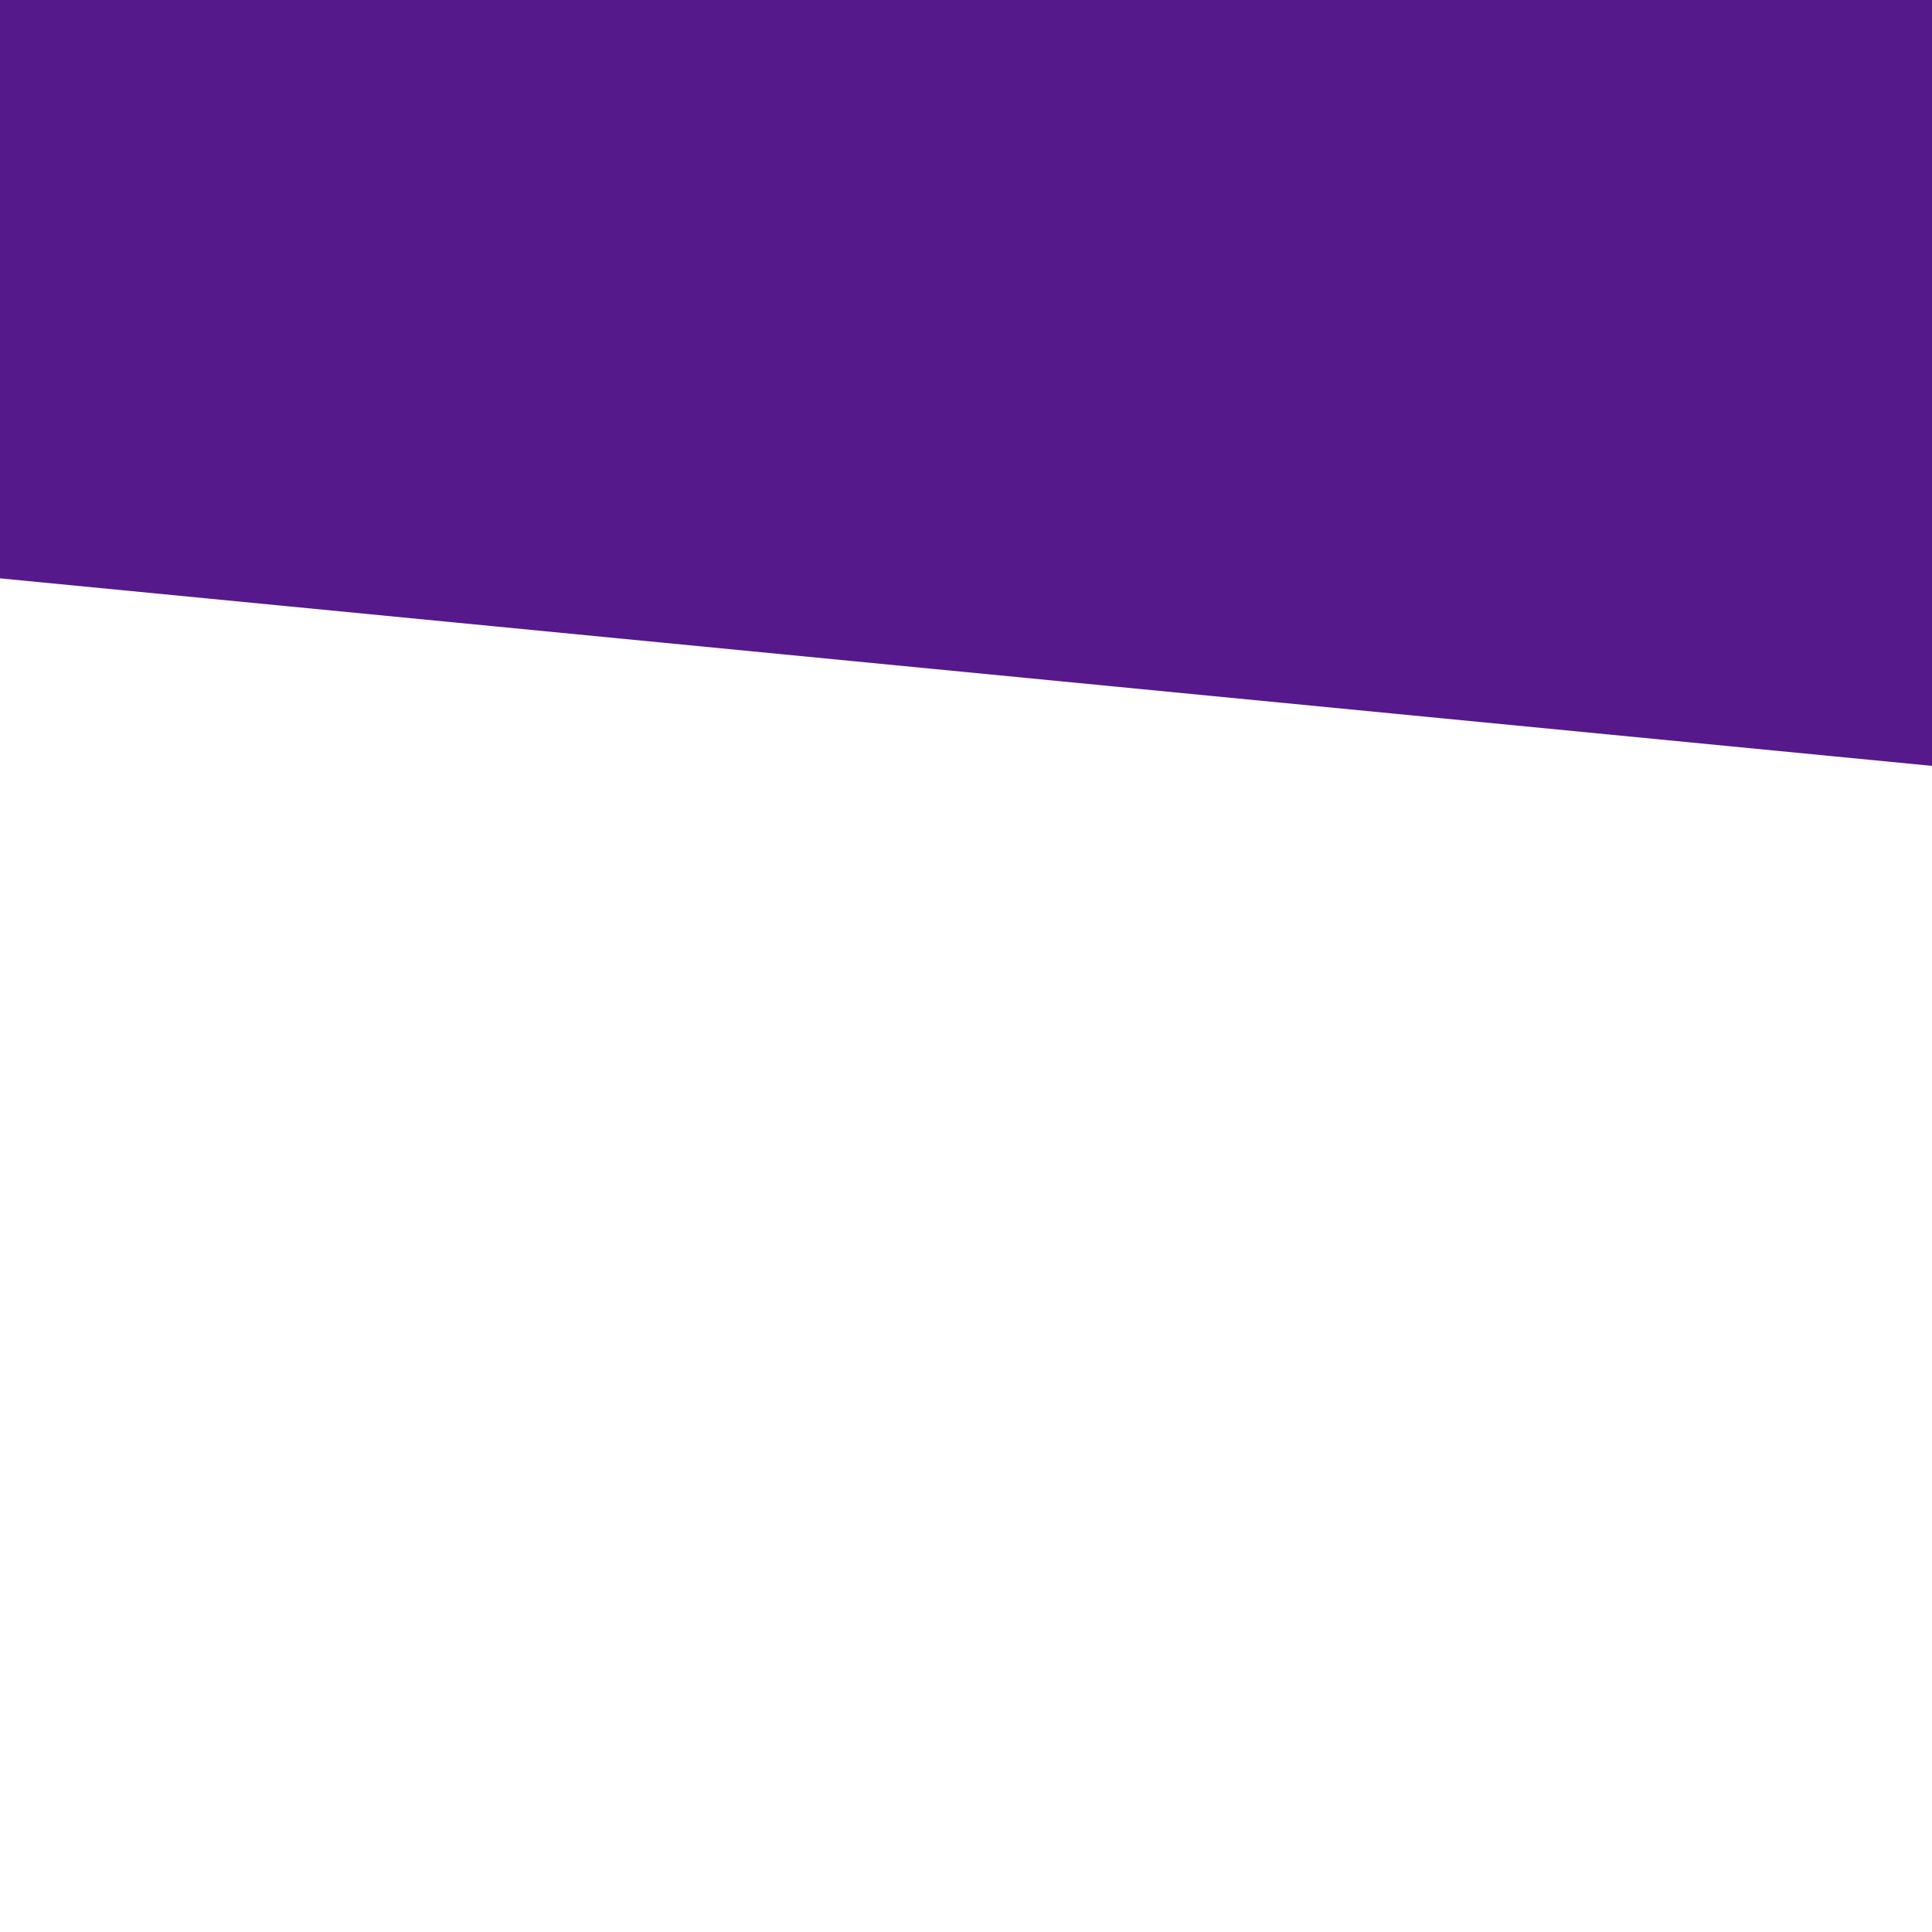
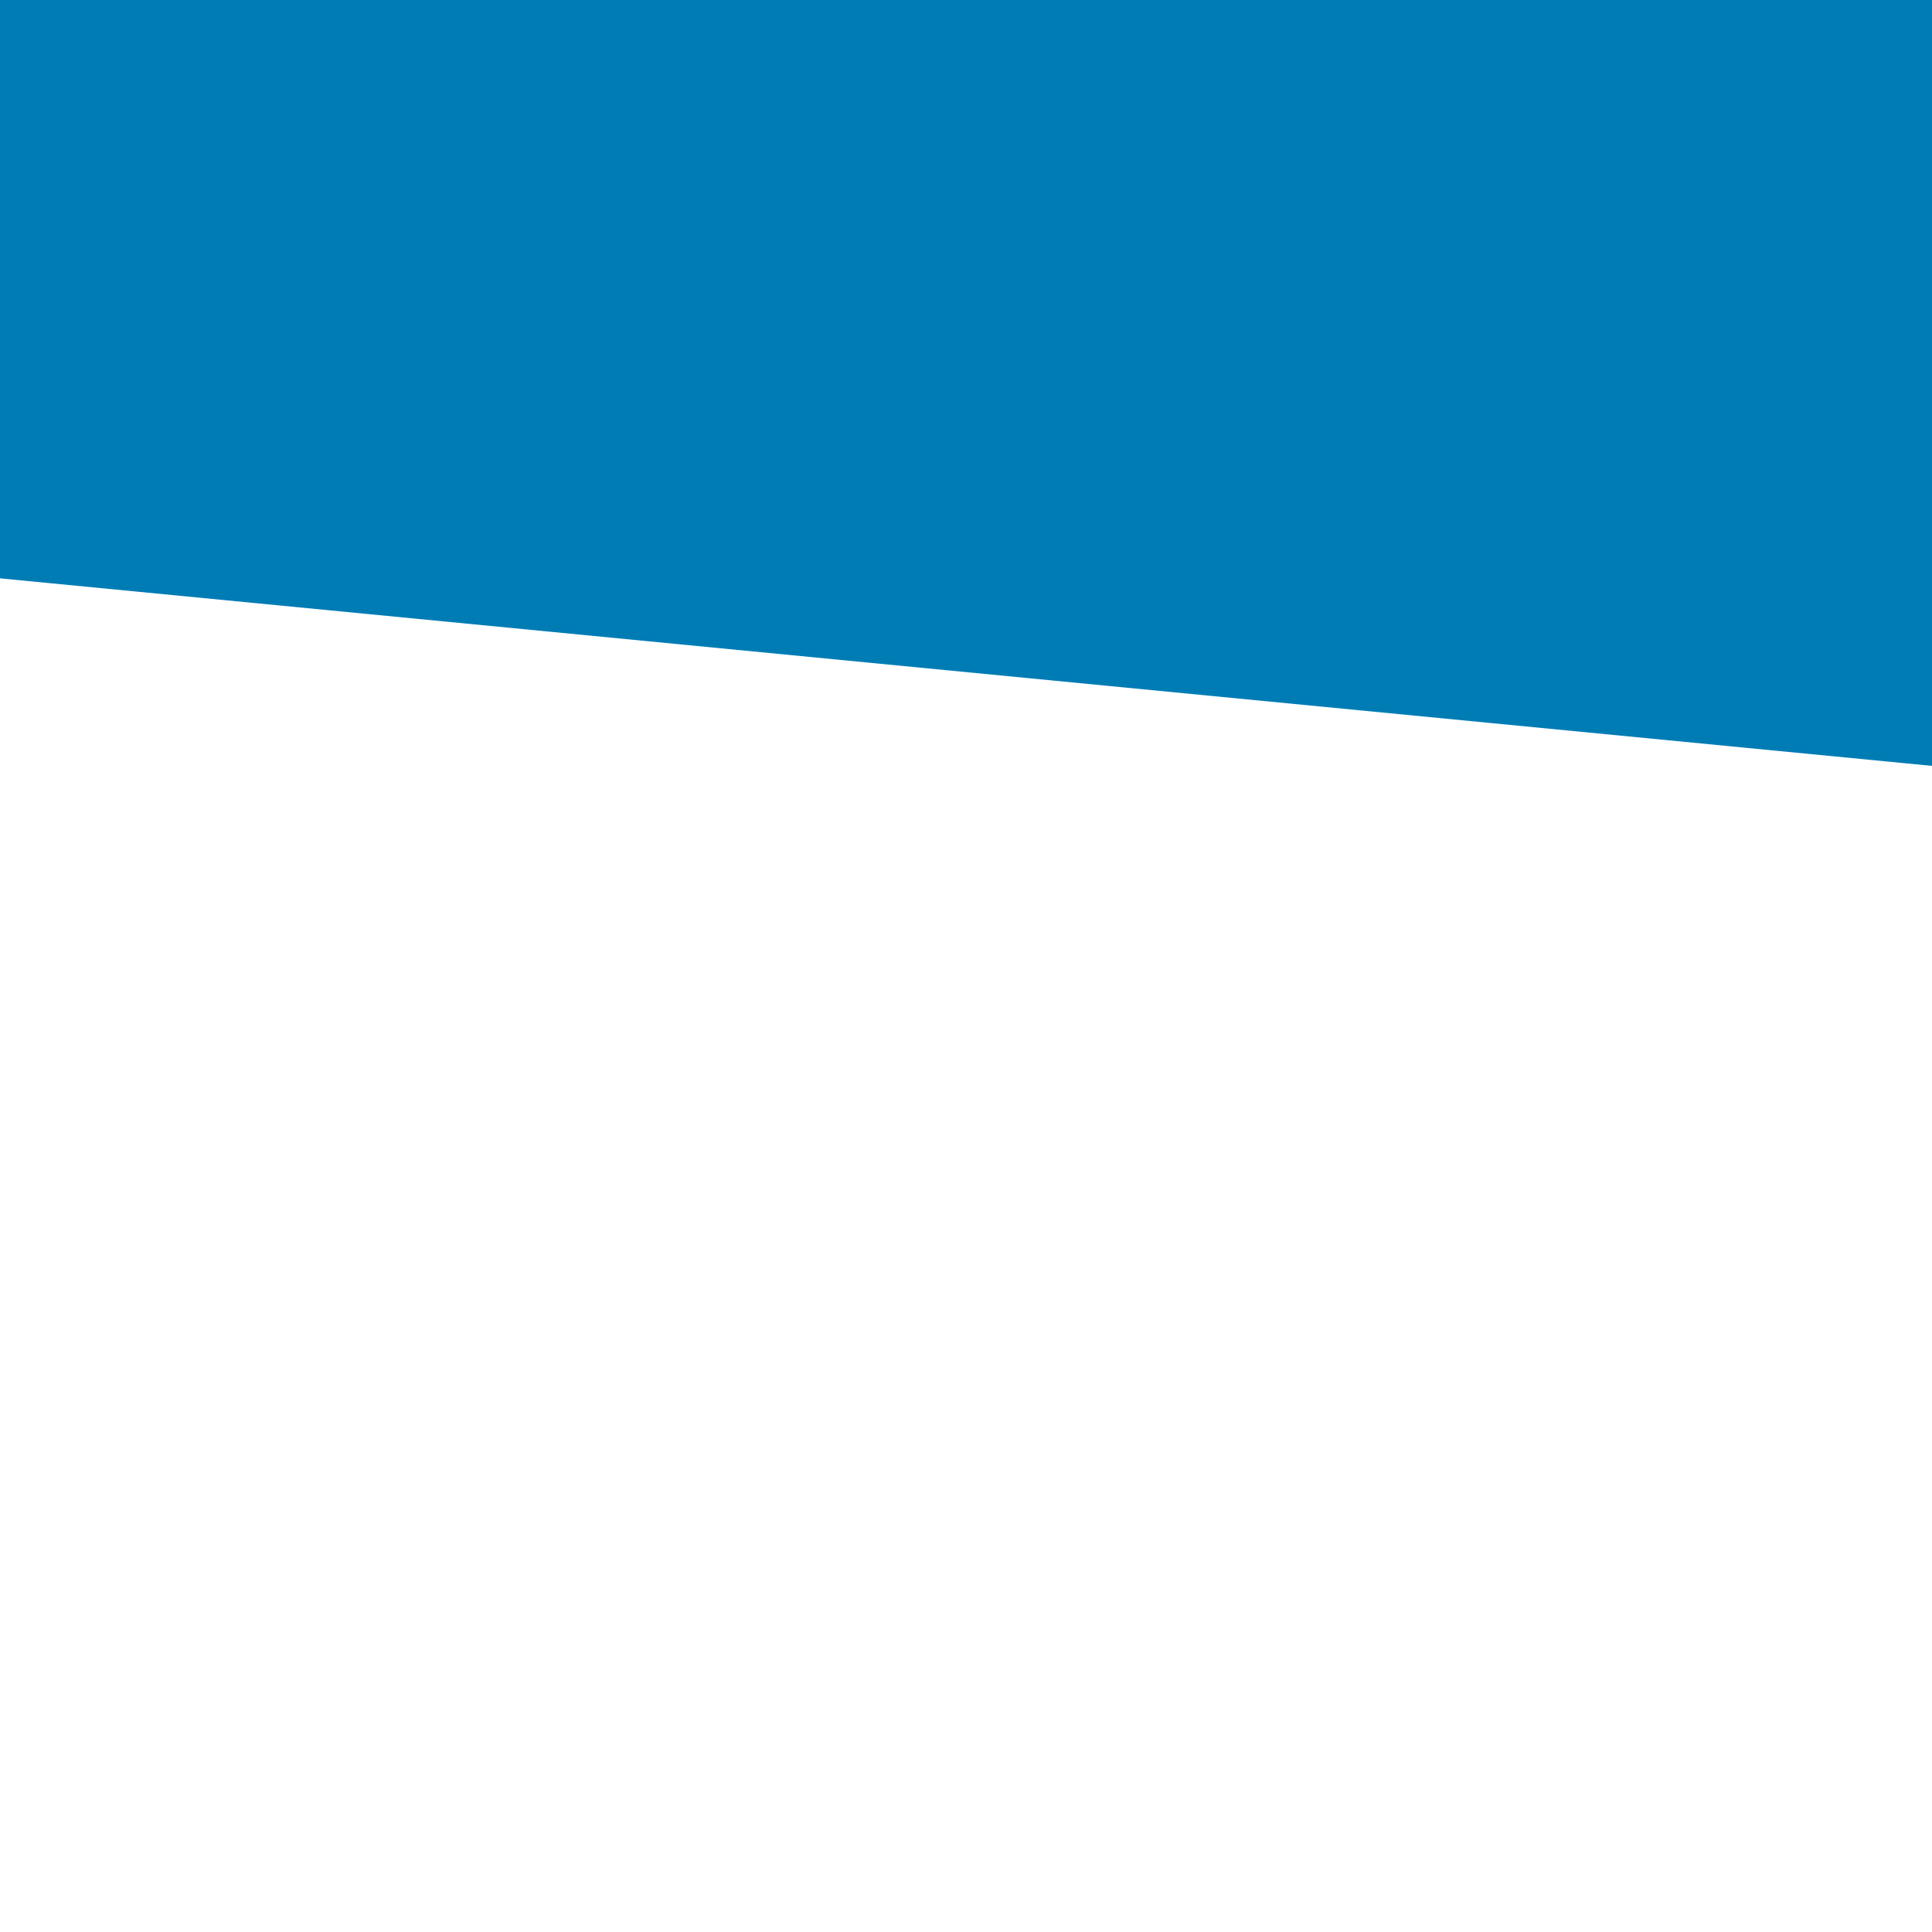
<svg xmlns="http://www.w3.org/2000/svg" xmlns:xlink="http://www.w3.org/1999/xlink" version="1.1" preserveAspectRatio="xMidYMid meet" viewBox="0 0 640 640" width="380" height="380">
  <defs>
    <path d="M4.67 -288.49L822.65 -209.08L776.44 266.95L-41.54 187.55L4.67 -288.49Z" id="i1mzDr05ID" />
  </defs>
  <g>
    <g>
      <g>
-         <use xlink:href="#i1mzDr05ID" opacity="1" fill="#55198b" />
+         <use xlink:href="#i1mzDr05ID" opacity="1" fill="#007cb4" />
      </g>
    </g>
  </g>
</svg>
